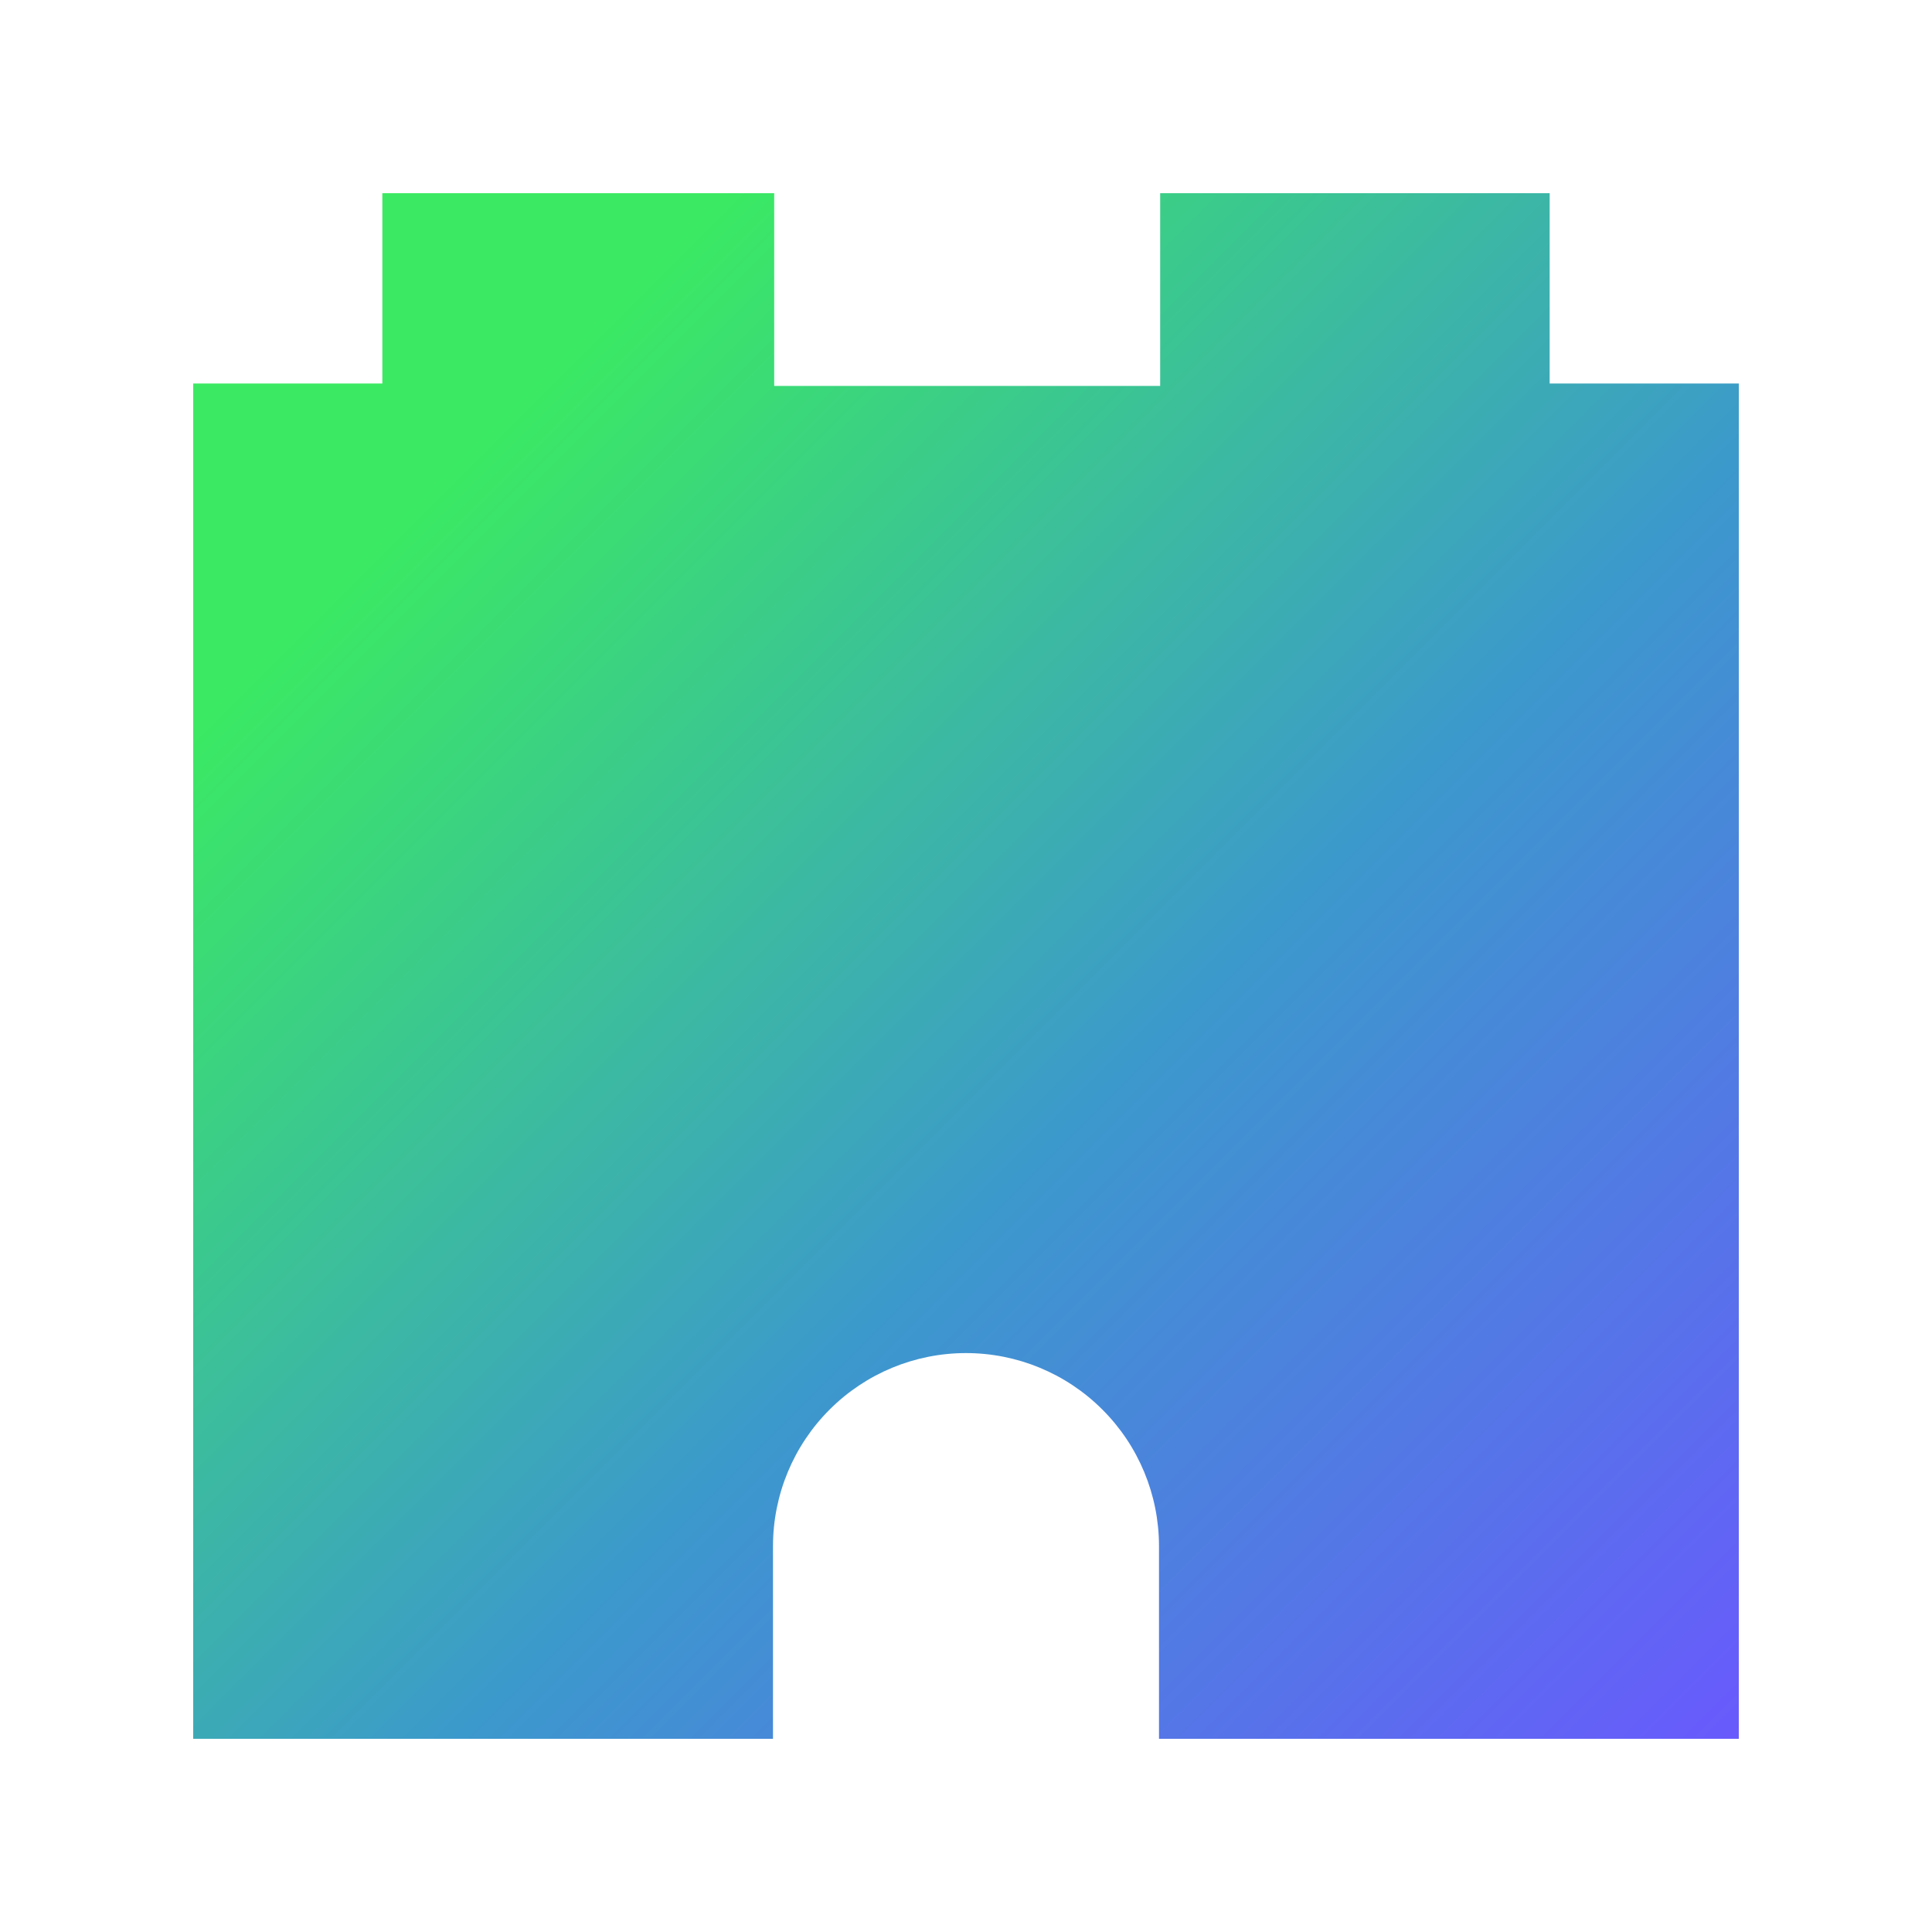
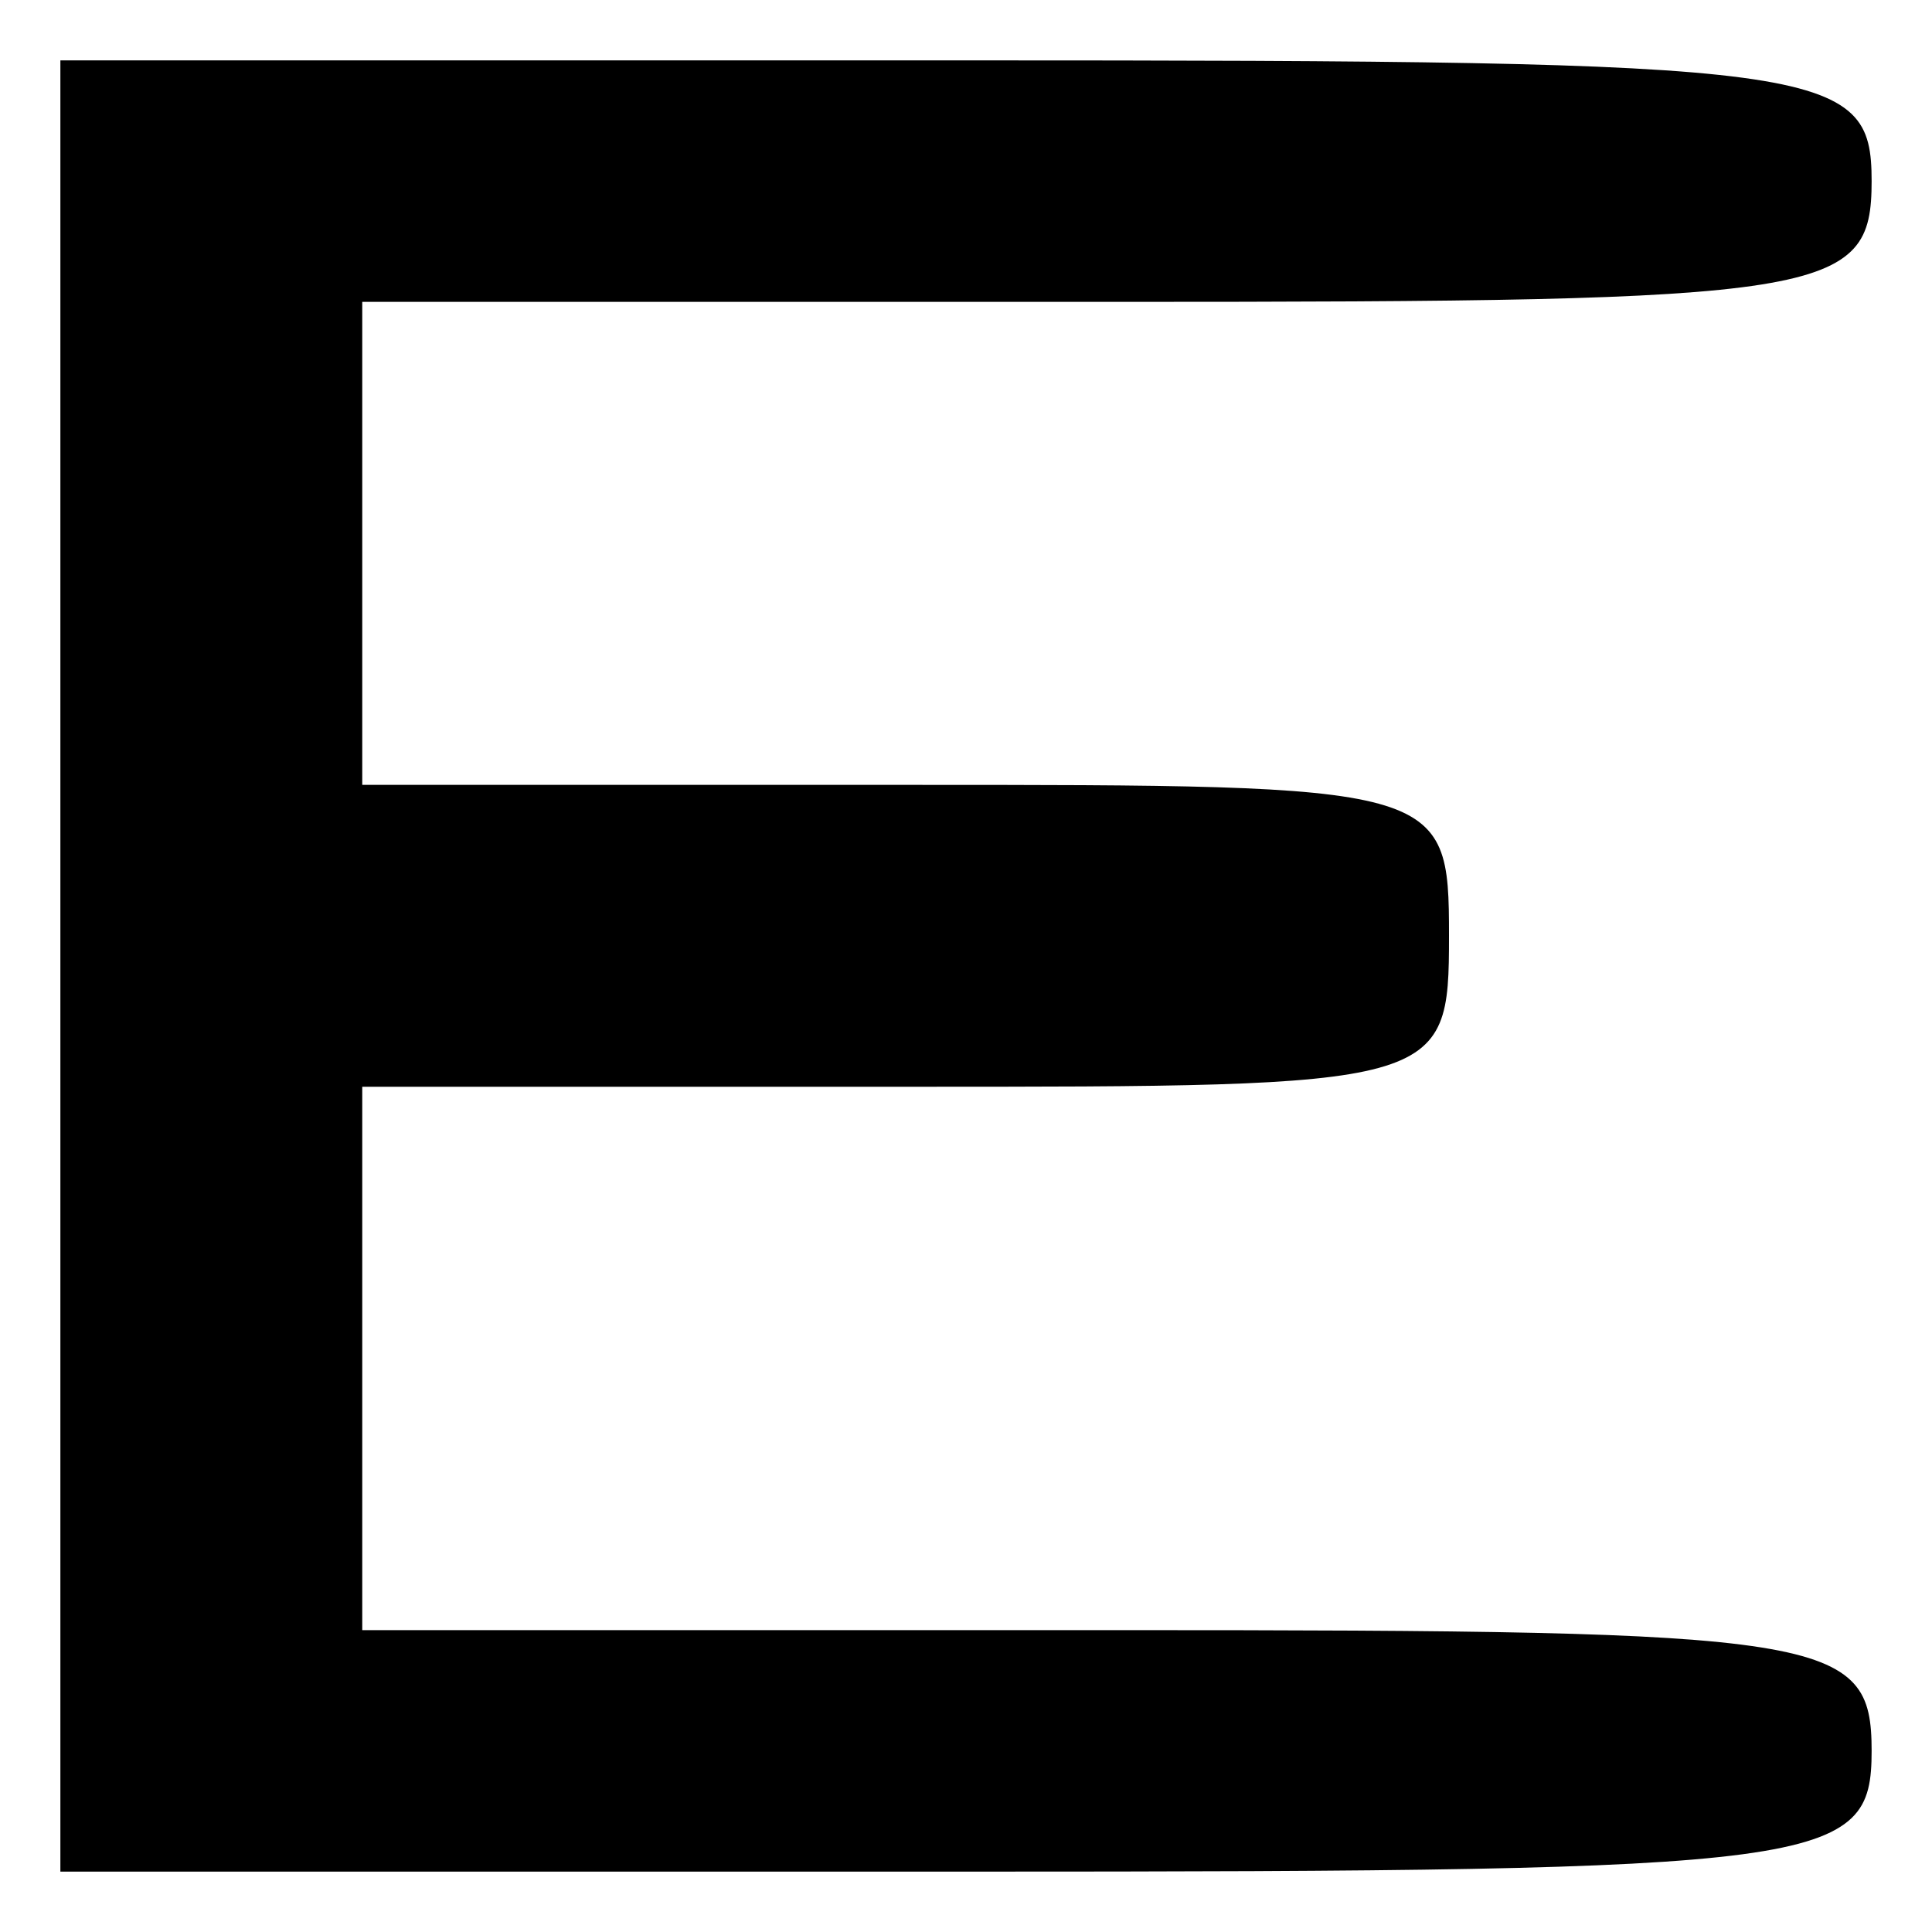
- <svg xmlns="http://www.w3.org/2000/svg" width="40" height="40" viewBox="0 0 40 40" fill="none">
-   <path d="M32.084 7.94V4H24.02V7.99H16.029V4H7.916V7.94H4V36H16.004V32.005C16.006 30.946 16.427 29.931 17.177 29.183C17.926 28.434 18.941 28.014 20 28.014C21.059 28.014 22.074 28.434 22.823 29.183C23.573 29.931 23.994 30.946 23.996 32.005V36H36V7.94H32.084Z" fill="url(#paint0_linear)" />
-   <defs>
-     <linearGradient id="paint0_linear" x1="2.942" y1="4.9" x2="37.777" y2="39.734" gradientUnits="userSpaceOnUse">
-       <stop offset="0.159" stop-color="#3BEA62" />
-       <stop offset="0.54" stop-color="#3C99CC" />
-       <stop offset="0.937" stop-color="#6B57FF" />
-     </linearGradient>
-   </defs>
+ <svg xmlns="http://www.w3.org/2000/svg" version="1.0" width="32pt" height="32pt" viewBox="0 0 32 32" preserveAspectRatio="xMidYMid meet">
+   <g transform="translate(0,32) scale(0.1,-0.1)" fill="#000000" stroke="none">
+     <path d="M10 160 l0 -150 150 0 c143 0 150 1 150 20 0 19 -7 20 -125 20 l-125 0 0 45 0 45 90 0 c89 0 90 0 90 25 0 25 -1 25 -90 25 l-90 0 0 40 0 40 125 0 c118 0 125 1 125 20 0 19 -7 20 -150 20 l-150 0 0 -150z" />
+   </g>
</svg>
